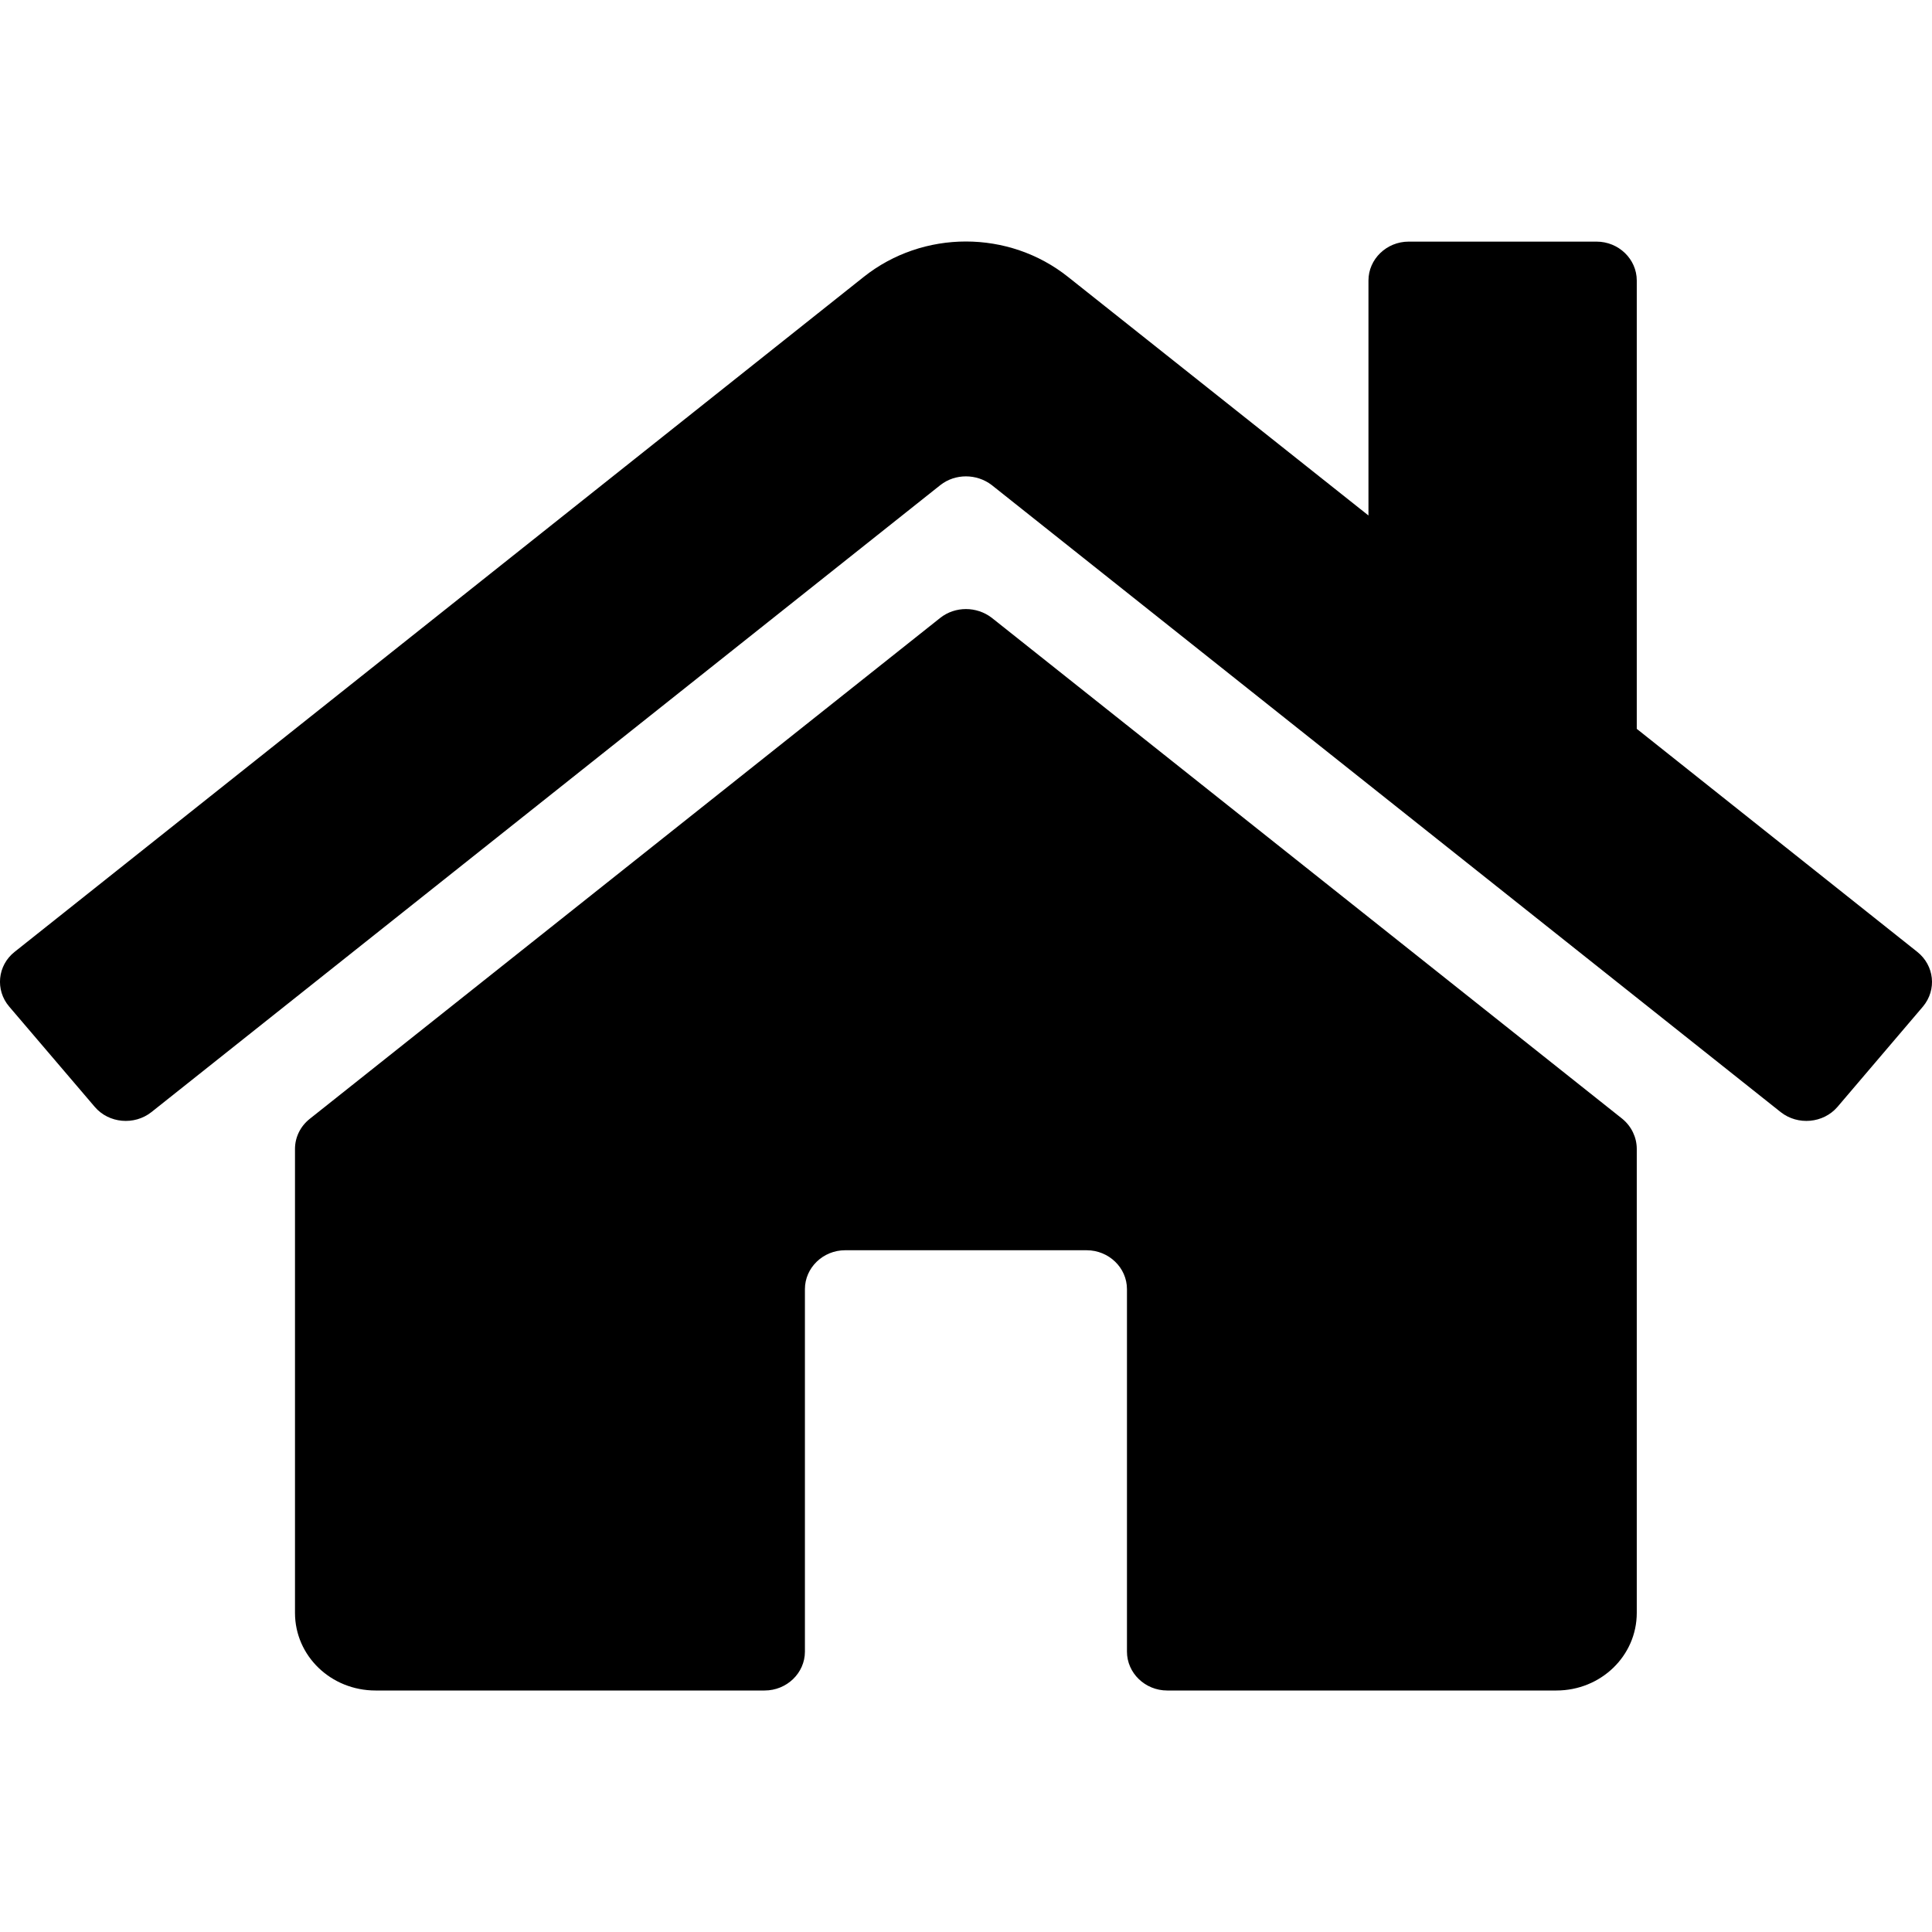
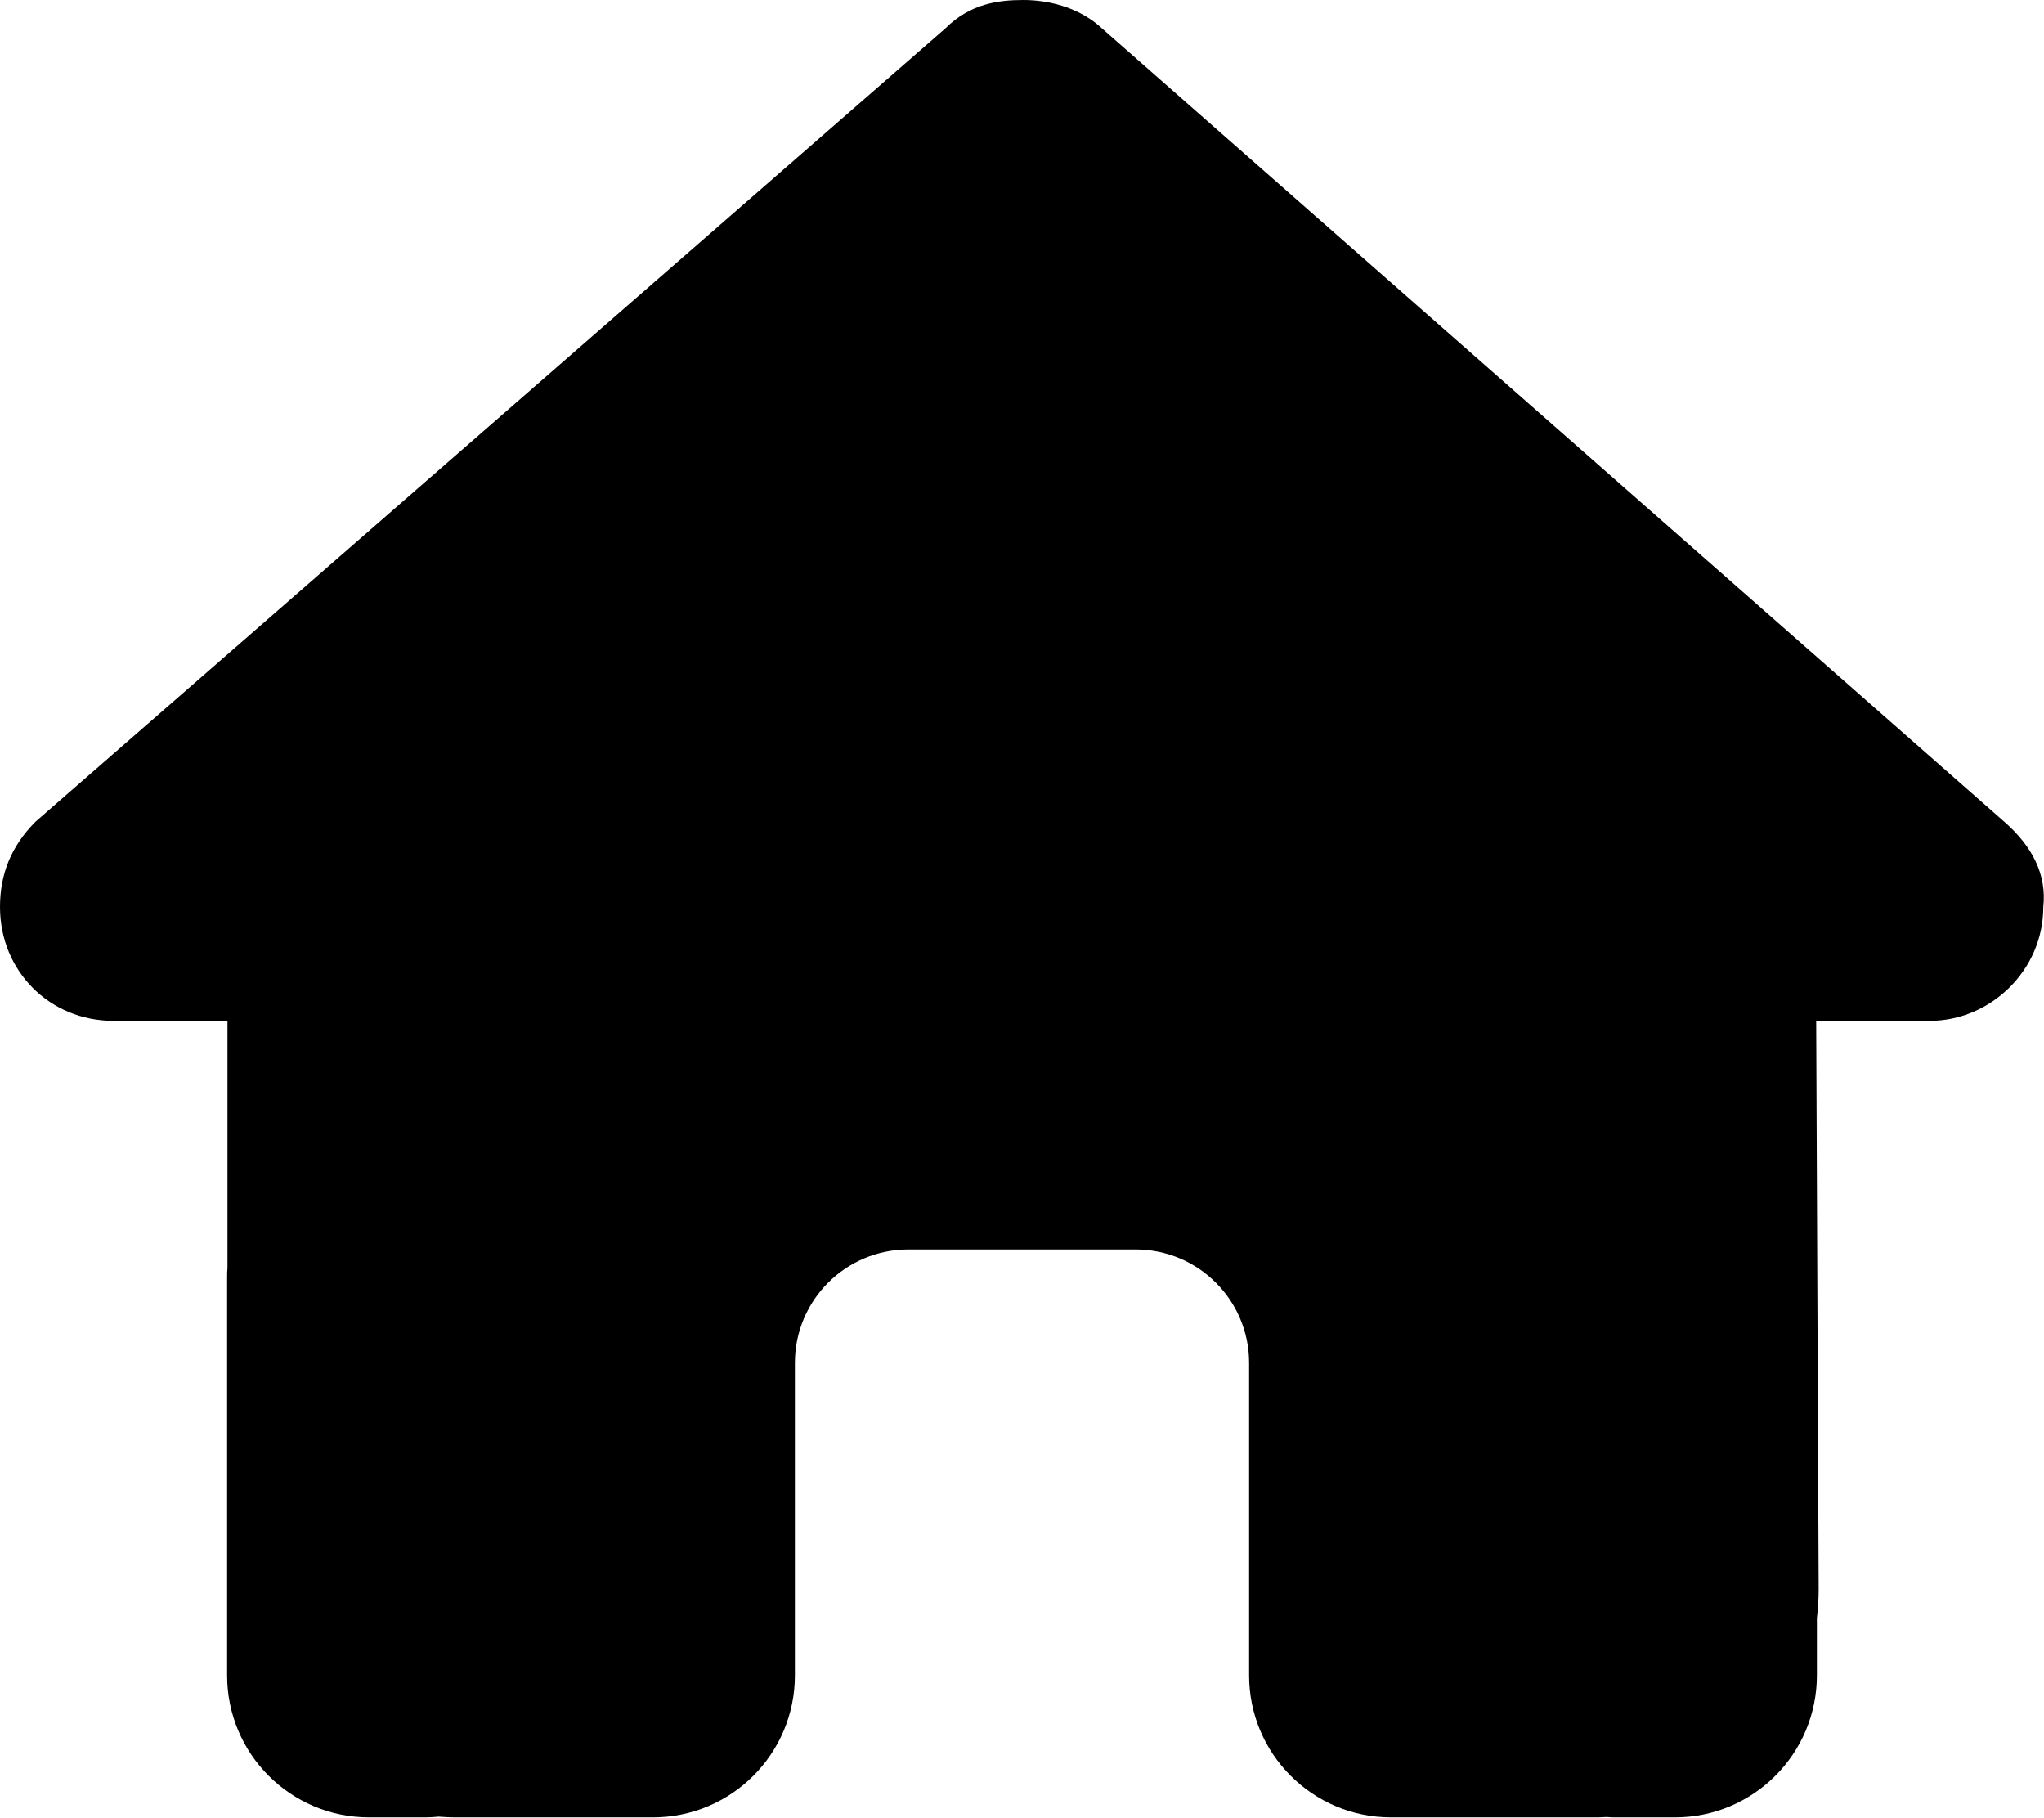
- <svg xmlns="http://www.w3.org/2000/svg" width="16" height="16" viewBox="0 0 16 16">
-   <path d="M13.555,7.515 L13.555,11.357 C13.555,11.713 13.258,12 12.889,12 L9.666,12 C9.483,12 9.333,11.855 9.333,11.678 L9.333,8.676 C9.333,8.499 9.183,8.354 8.999,8.354 L6.999,8.354 C6.816,8.354 6.666,8.499 6.666,8.676 L6.666,11.678 C6.666,11.855 6.516,12 6.332,12 L3.11,12 C2.74,12 2.443,11.713 2.443,11.357 L2.443,7.515 C2.443,7.419 2.487,7.328 2.565,7.266 L7.788,3.116 C7.91,3.02 8.088,3.02 8.213,3.116 L13.436,7.266 C13.511,7.328 13.555,7.419 13.555,7.515 Z M15.878,5.883 L13.555,4.036 L13.555,0.323 C13.555,0.146 13.405,0.001 13.222,0.001 L11.666,0.001 C11.483,0.001 11.333,0.146 11.333,0.323 L11.333,2.269 L8.846,0.294 C8.355,-0.098 7.644,-0.098 7.152,0.294 L0.121,5.883 C-0.021,5.995 -0.041,6.199 0.076,6.336 L0.785,7.167 C0.901,7.303 1.112,7.322 1.254,7.21 L7.788,2.017 C7.91,1.921 8.088,1.921 8.213,2.017 L14.747,7.21 C14.889,7.322 15.1,7.303 15.217,7.167 L15.925,6.336 C16.042,6.196 16.019,5.995 15.878,5.883 Z" transform="translate(0 2)" />
+ <svg xmlns="http://www.w3.org/2000/svg" height="16" width="18" viewBox="0 0 576 512">
+   <path fill="currentColor" d="M575.8 255.5c0 18-15 32.1-32 32.1h-32l.7 160.2c0 2.7-.2 5.4-.5 8.1V472c0 22.1-17.9 40-40 40H456c-1.1 0-2.2 0-3.3-.1c-1.4 .1-2.8 .1-4.2 .1H416 392c-22.1 0-40-17.9-40-40V448 384c0-17.7-14.3-32-32-32H256c-17.7 0-32 14.3-32 32v64 24c0 22.1-17.9 40-40 40H160 128.1c-1.5 0-3-.1-4.5-.2c-1.2 .1-2.4 .2-3.6 .2H104c-22.1 0-40-17.9-40-40V360c0-.9 0-1.9 .1-2.8V287.6H32c-18 0-32-14-32-32.1c0-9 3-17 10-24L266.4 8c7-7 15-8 22-8s15 2 21 7L564.8 231.5c8 7 12 15 11 24z" />
</svg>
